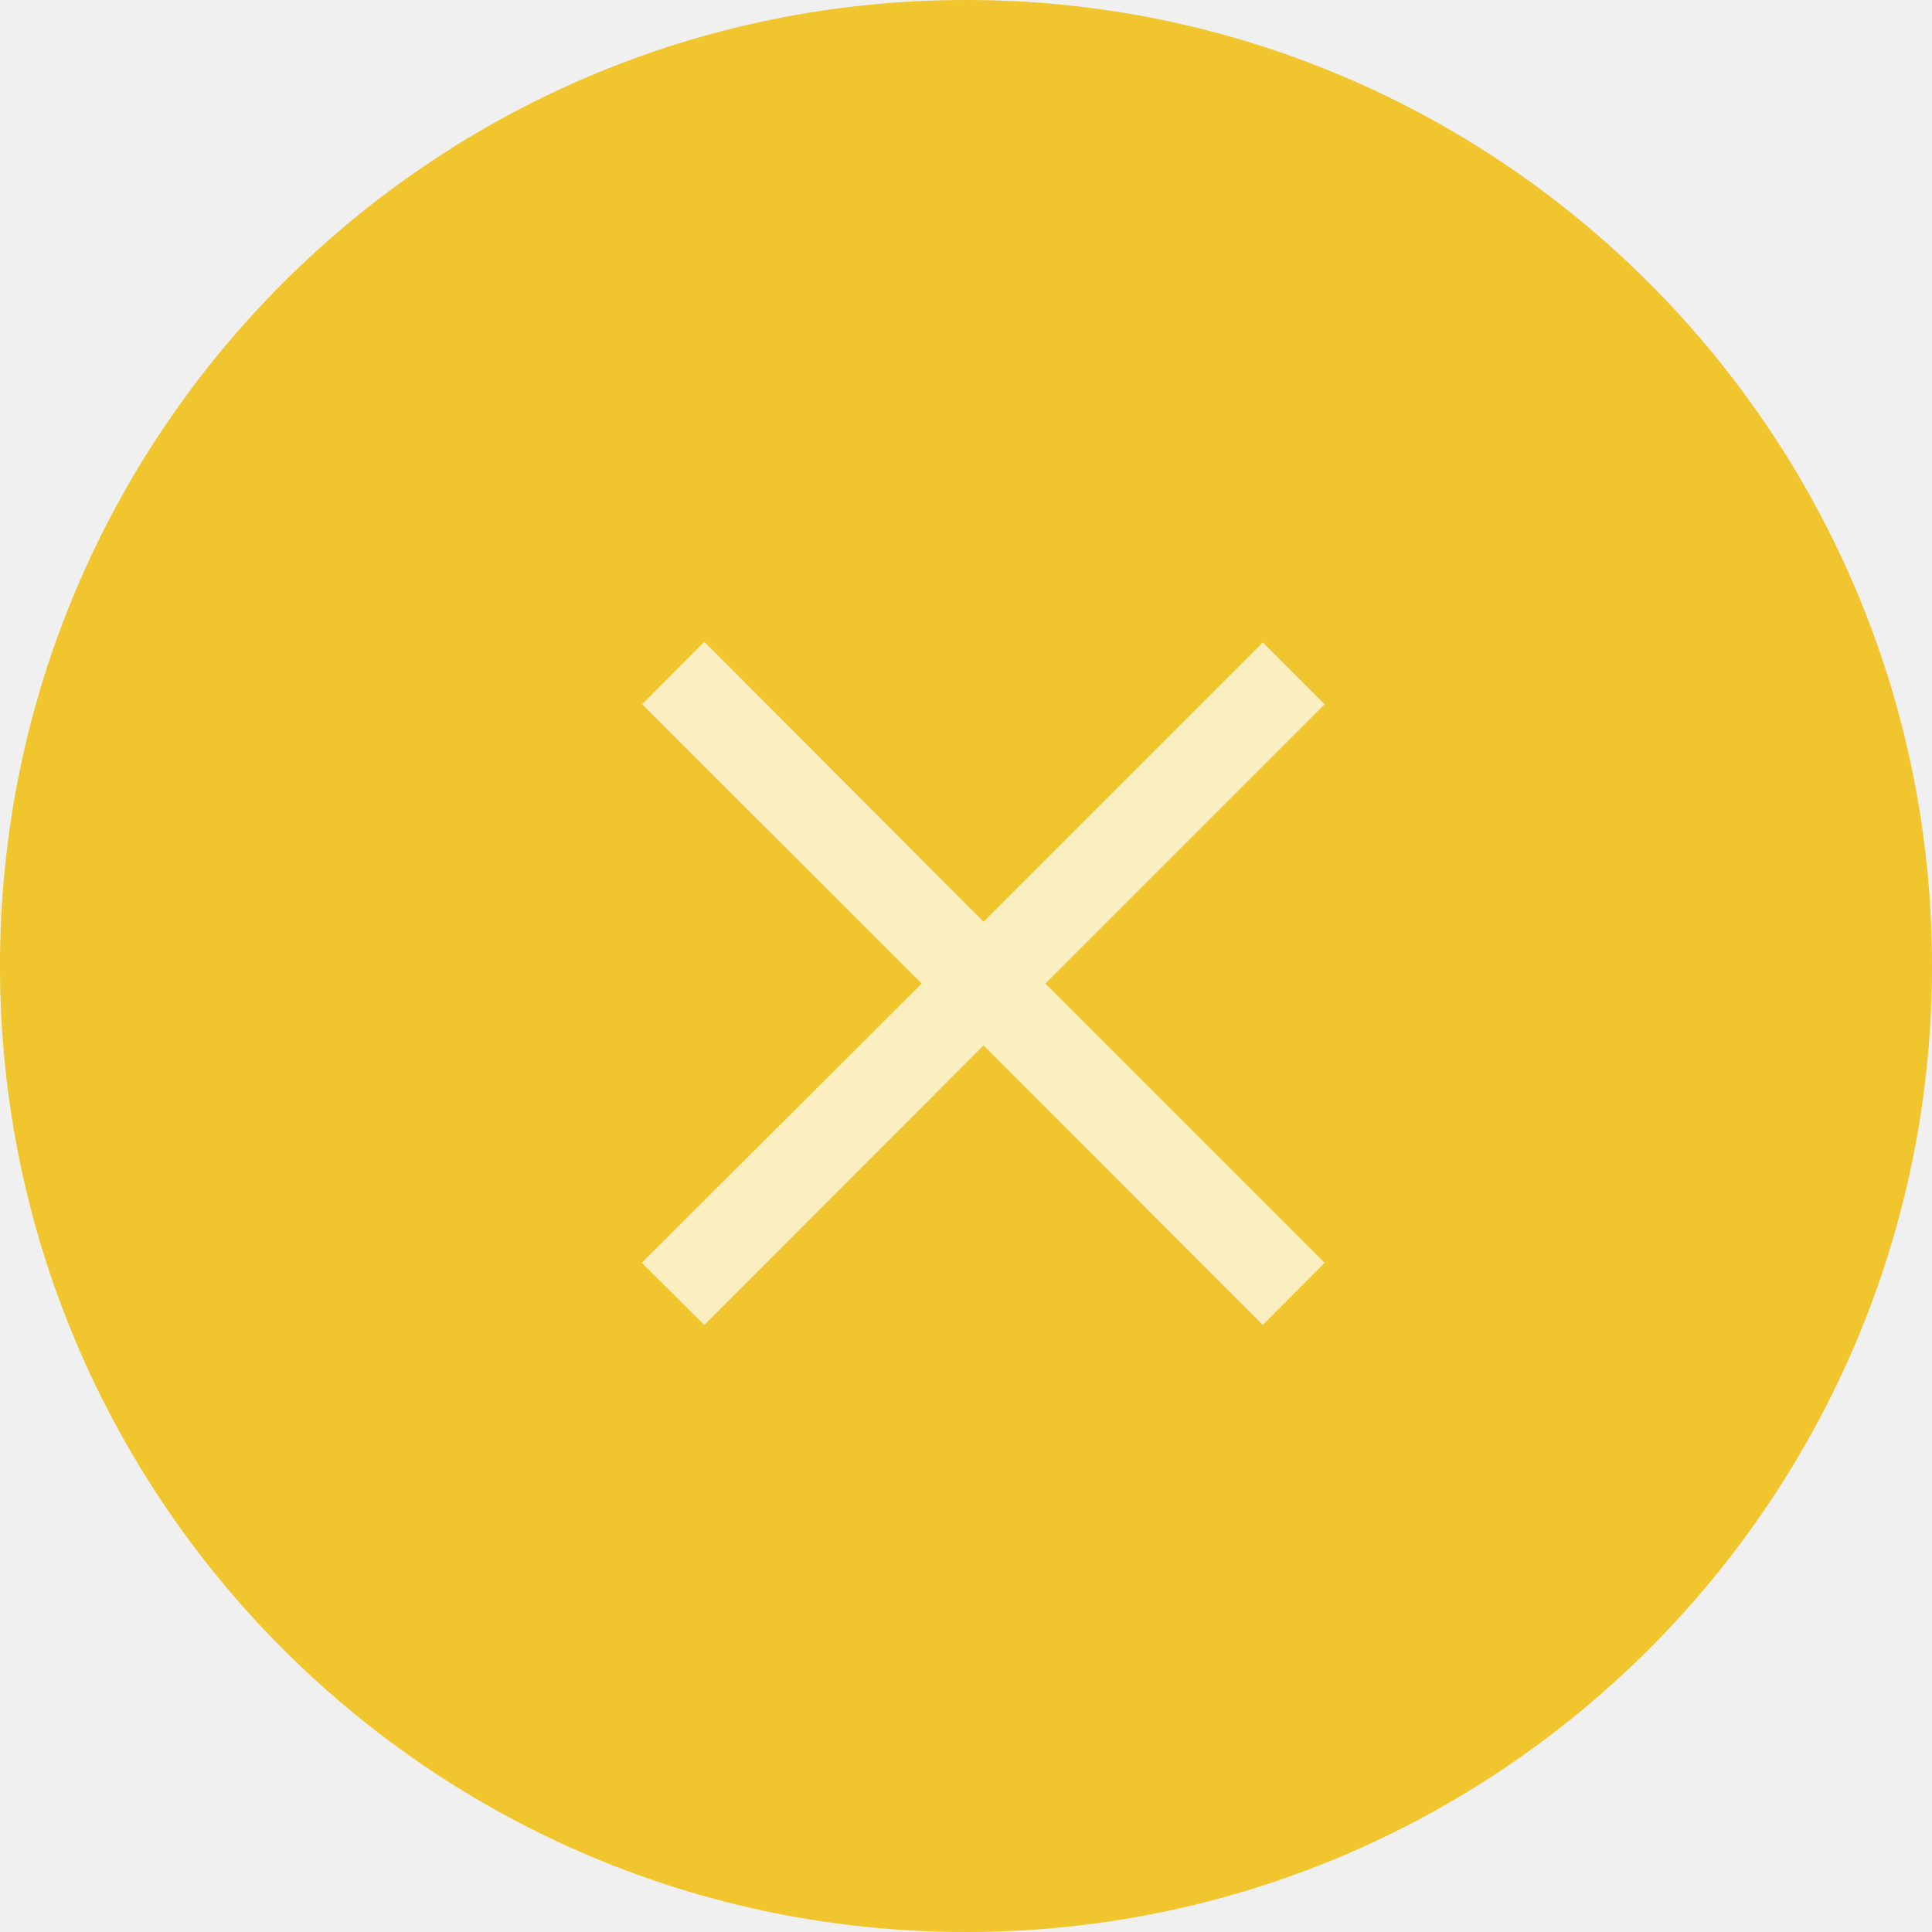
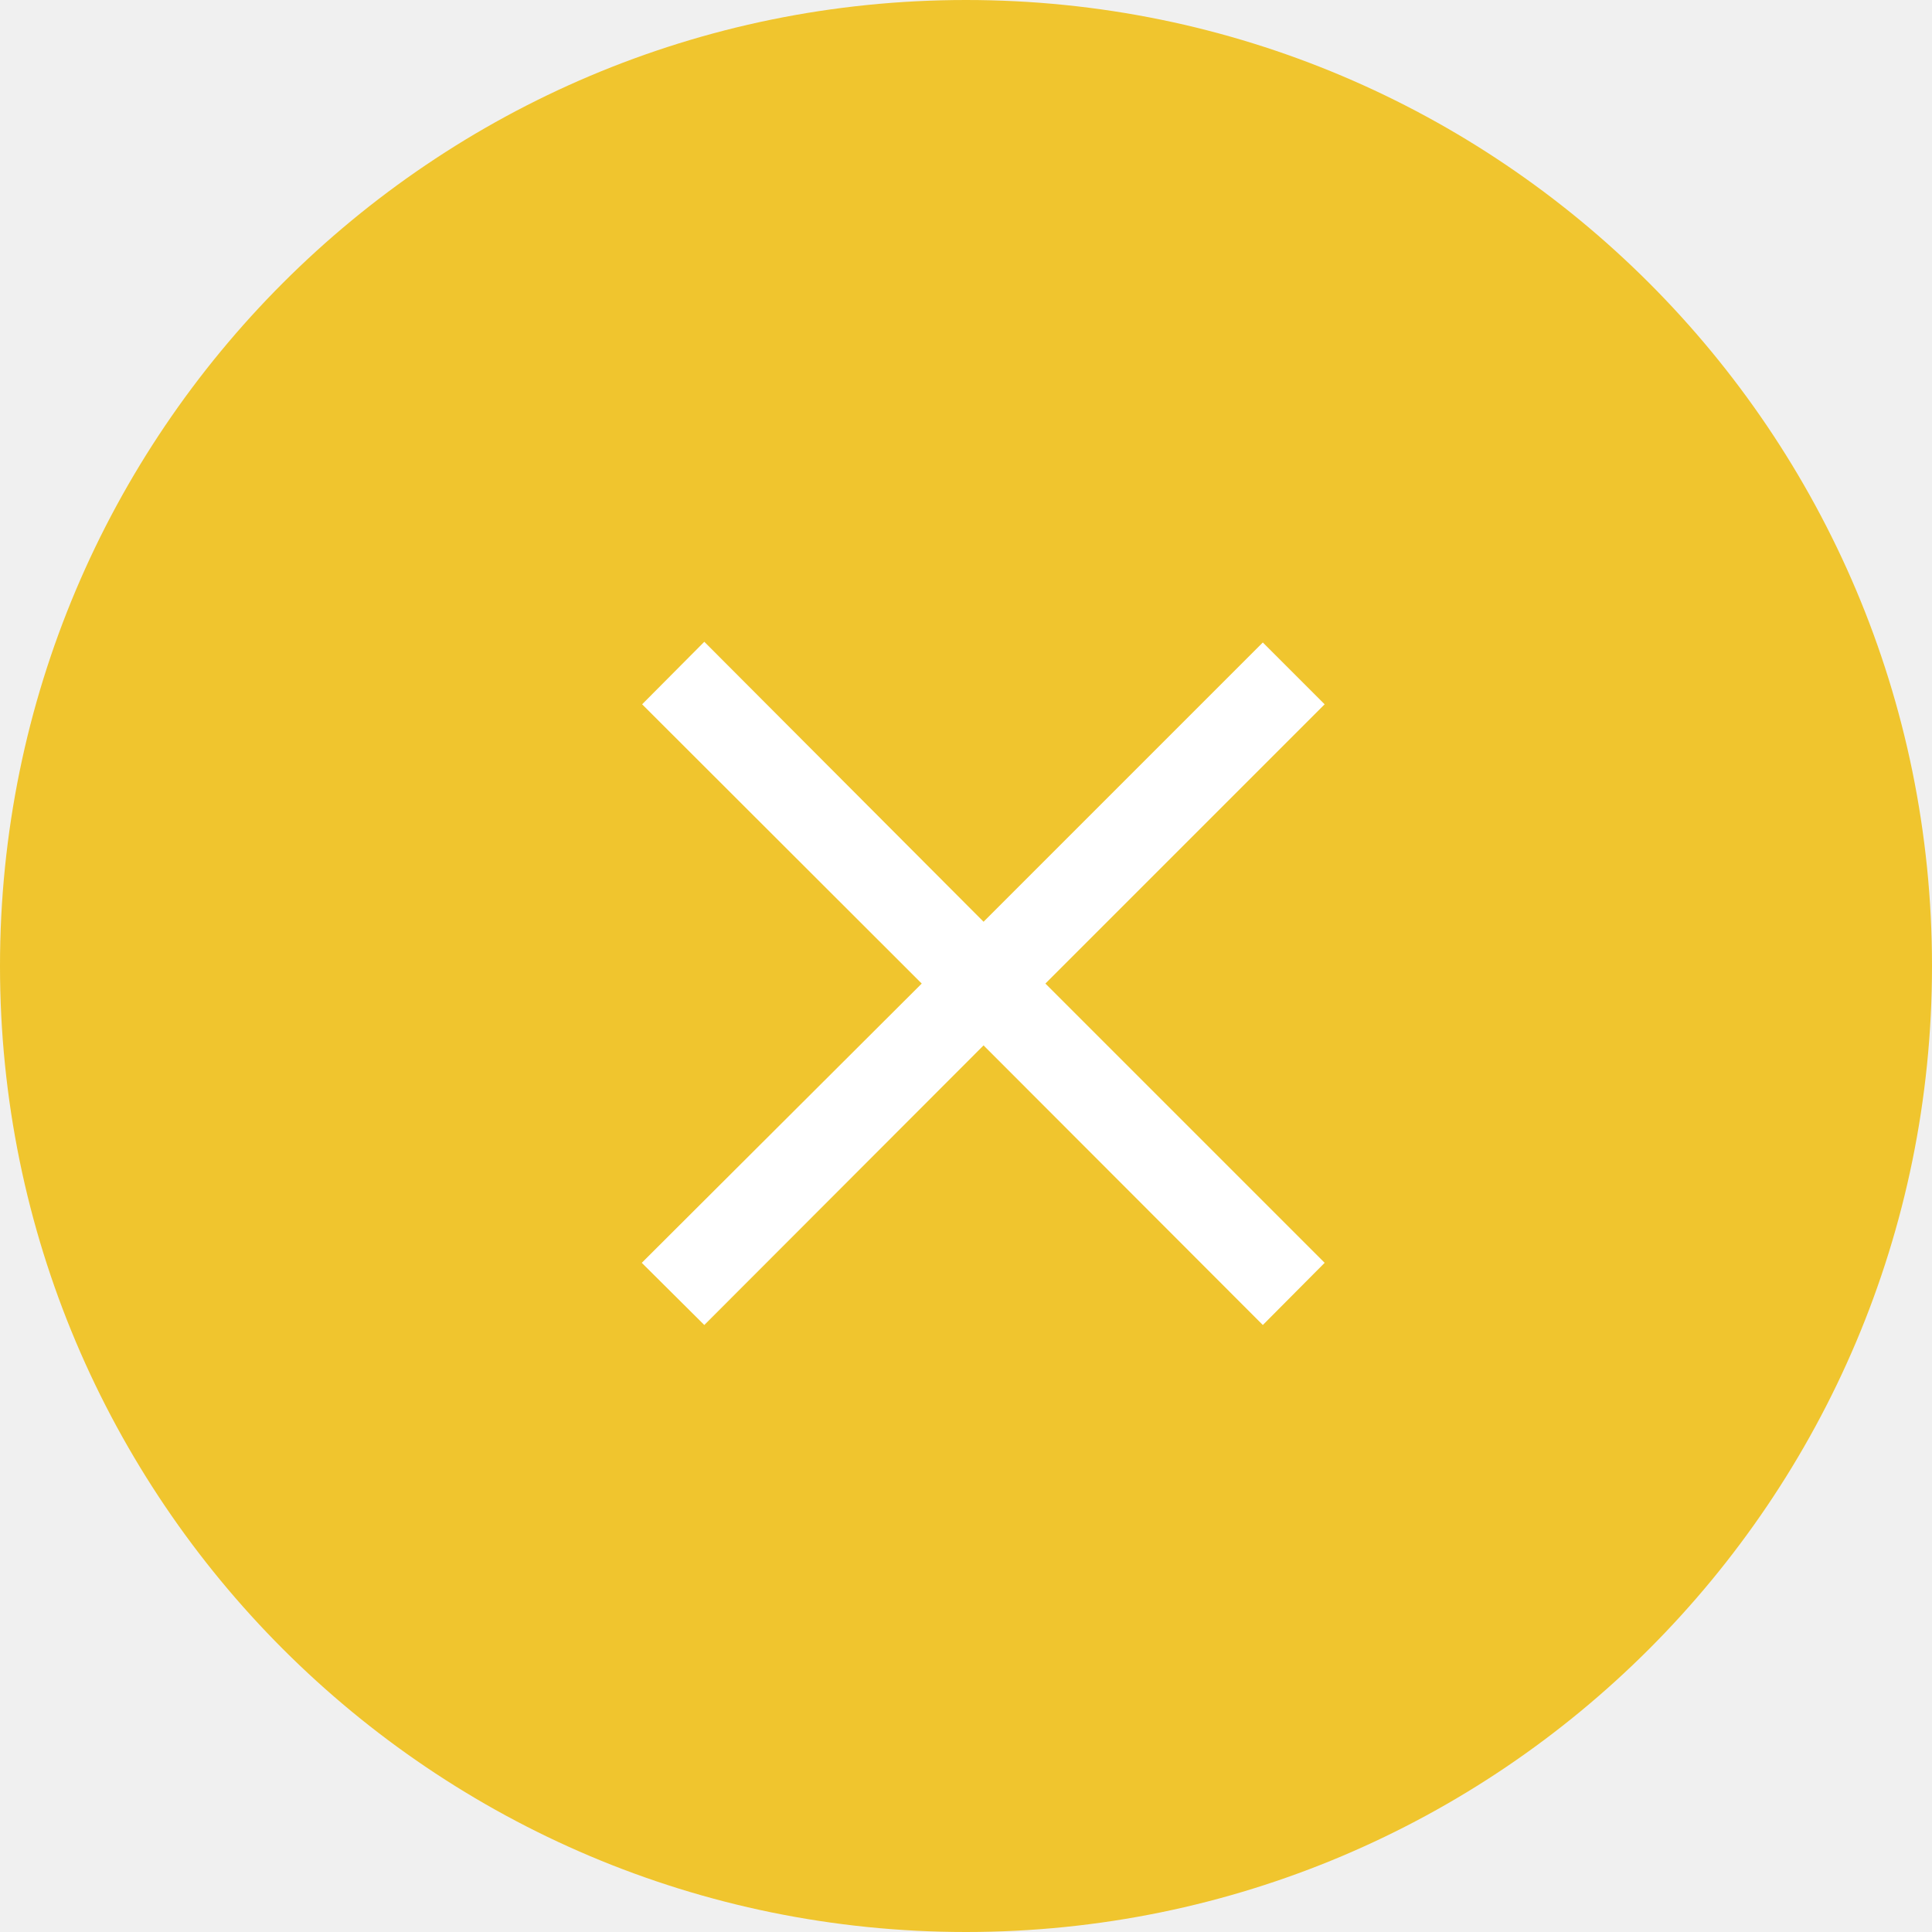
<svg xmlns="http://www.w3.org/2000/svg" width="55" height="55" fill="none">
  <circle cx="27.5" cy="27.5" r="27.5" fill="#F0C52E" />
-   <path fill="#fff" d="M35.95 37.72L28 29.76l-7.95 7.96-1.78-1.77L26.24 28l-7.96-7.95 1.77-1.78L28 26.24l7.95-7.95 1.76 1.76L29.76 28l7.95 7.95-1.76 1.77z" opacity=".7" />
+   <path fill="#fff" d="M35.95 37.72L28 29.76l-7.95 7.96-1.78-1.77L26.24 28l-7.96-7.95 1.77-1.78L28 26.24l7.95-7.95 1.76 1.76L29.76 28l7.95 7.95-1.76 1.77z" />
</svg>
